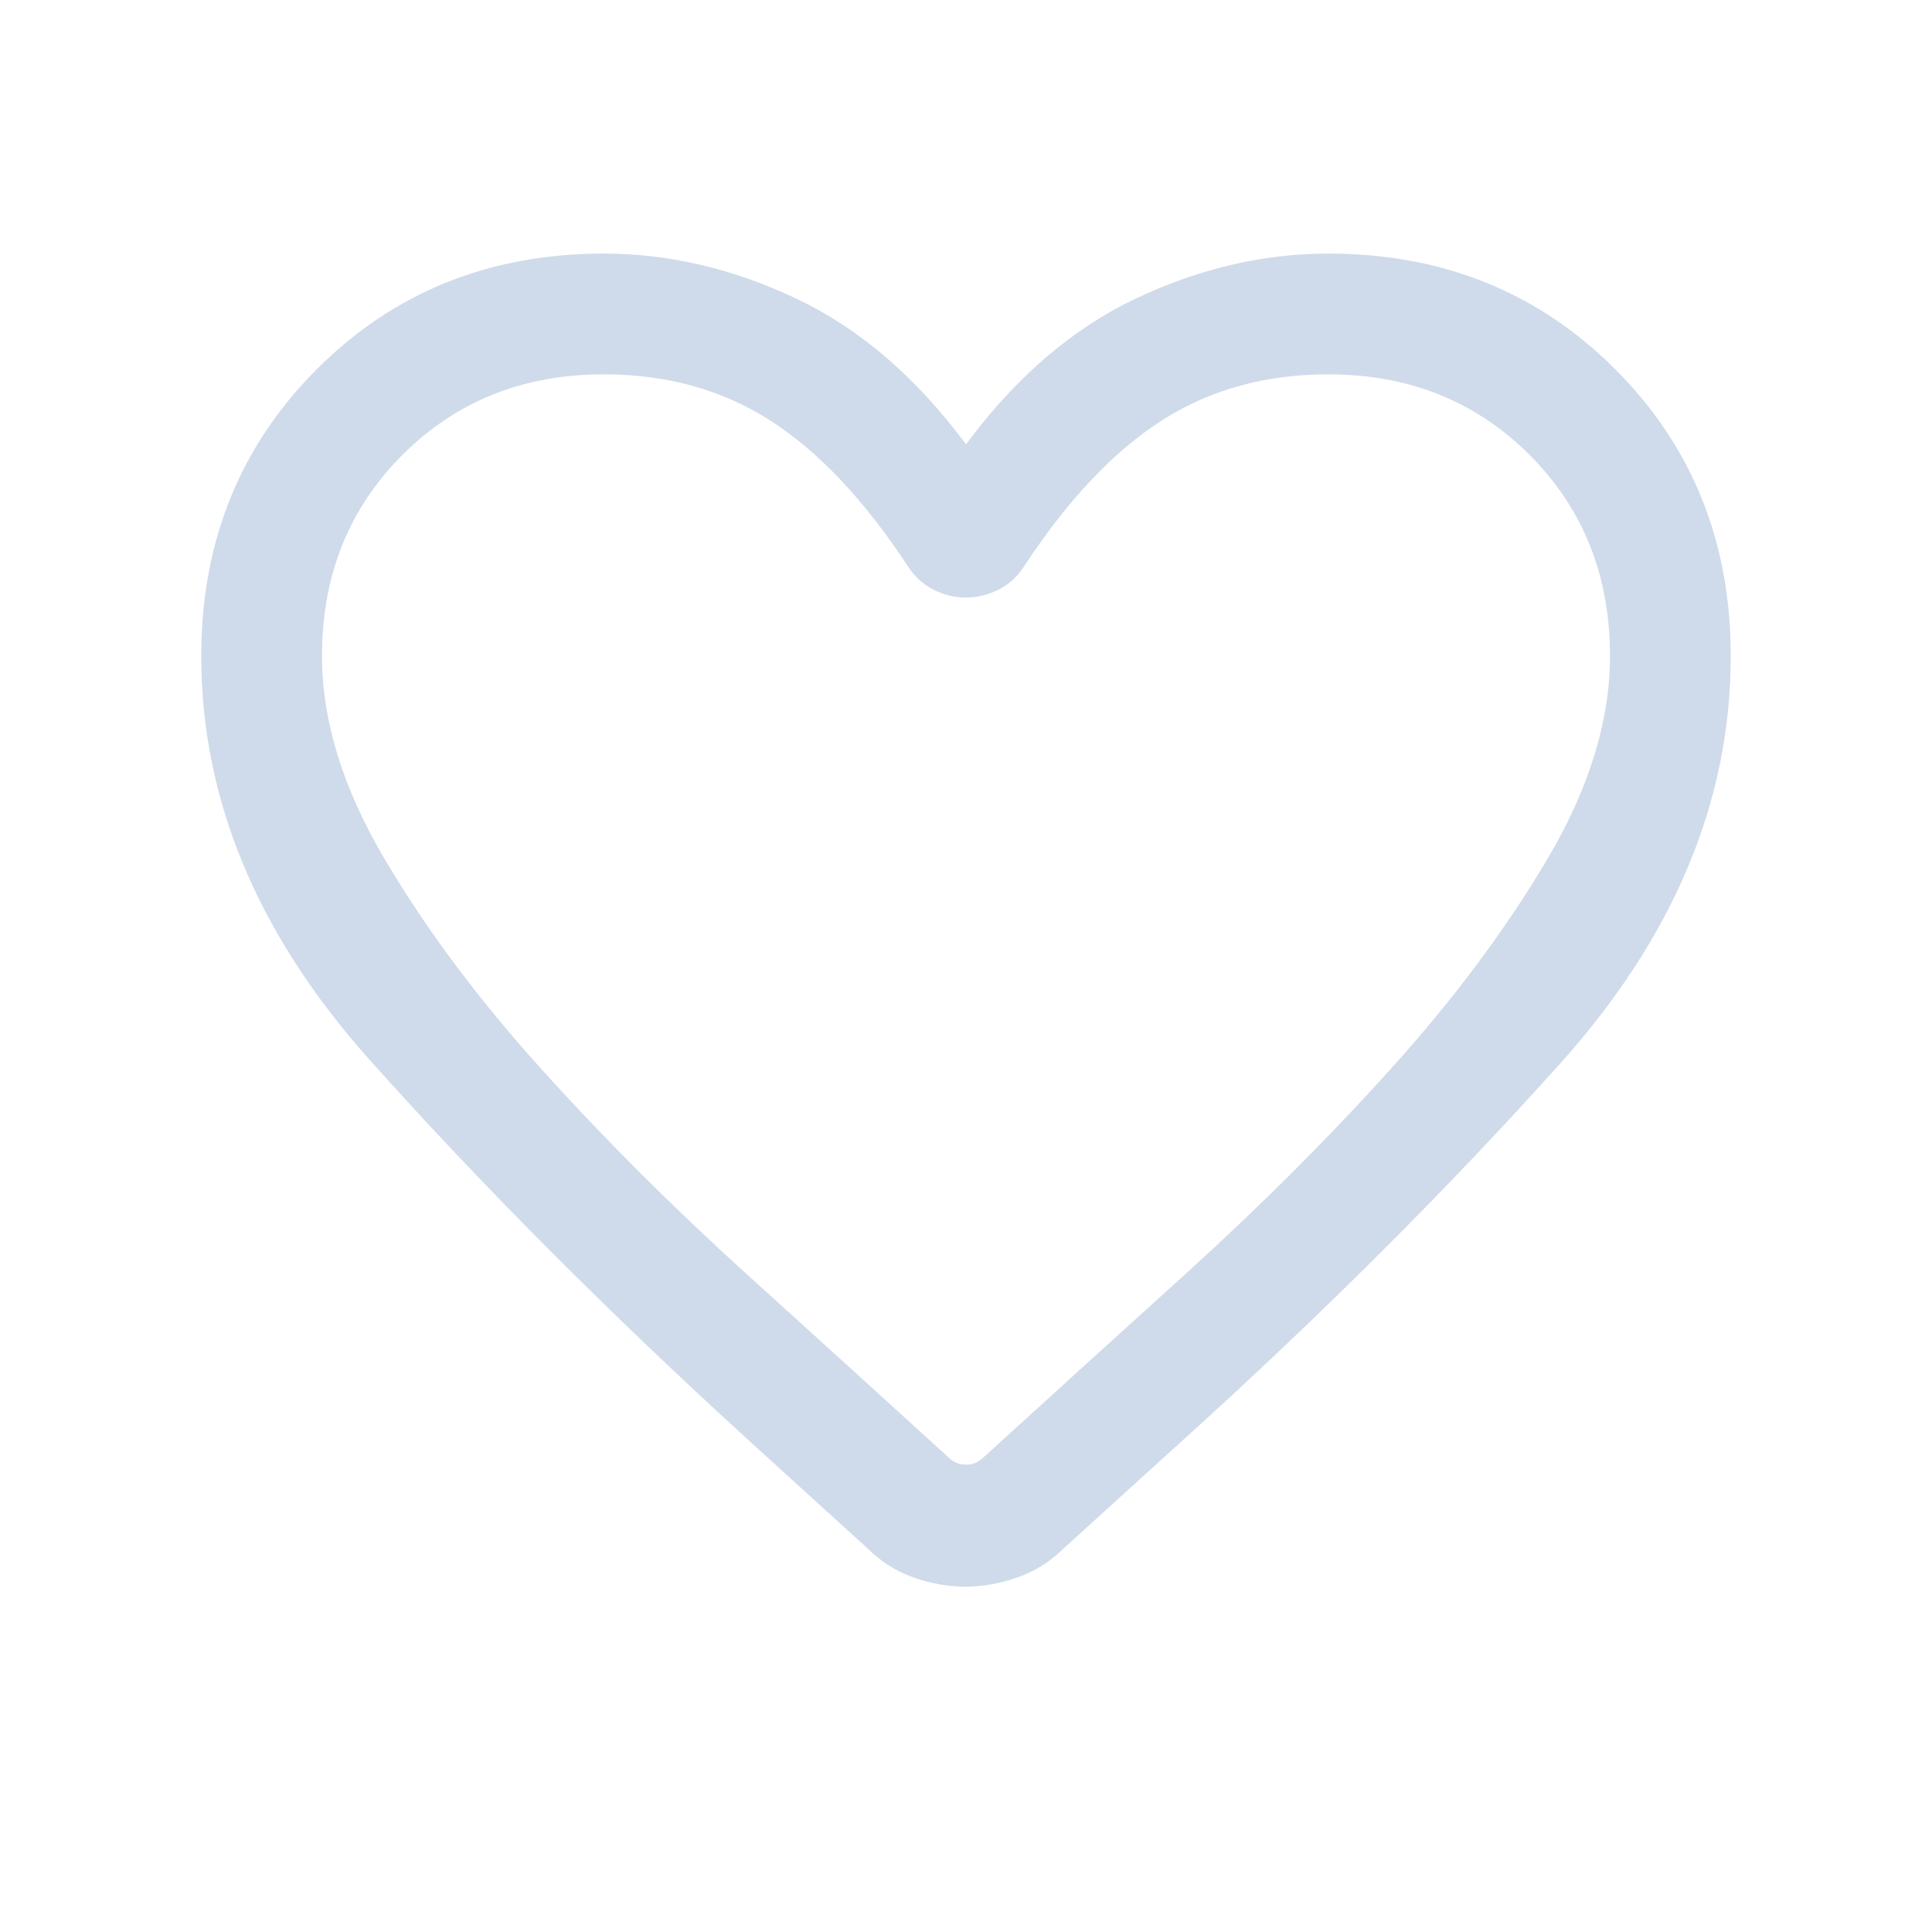
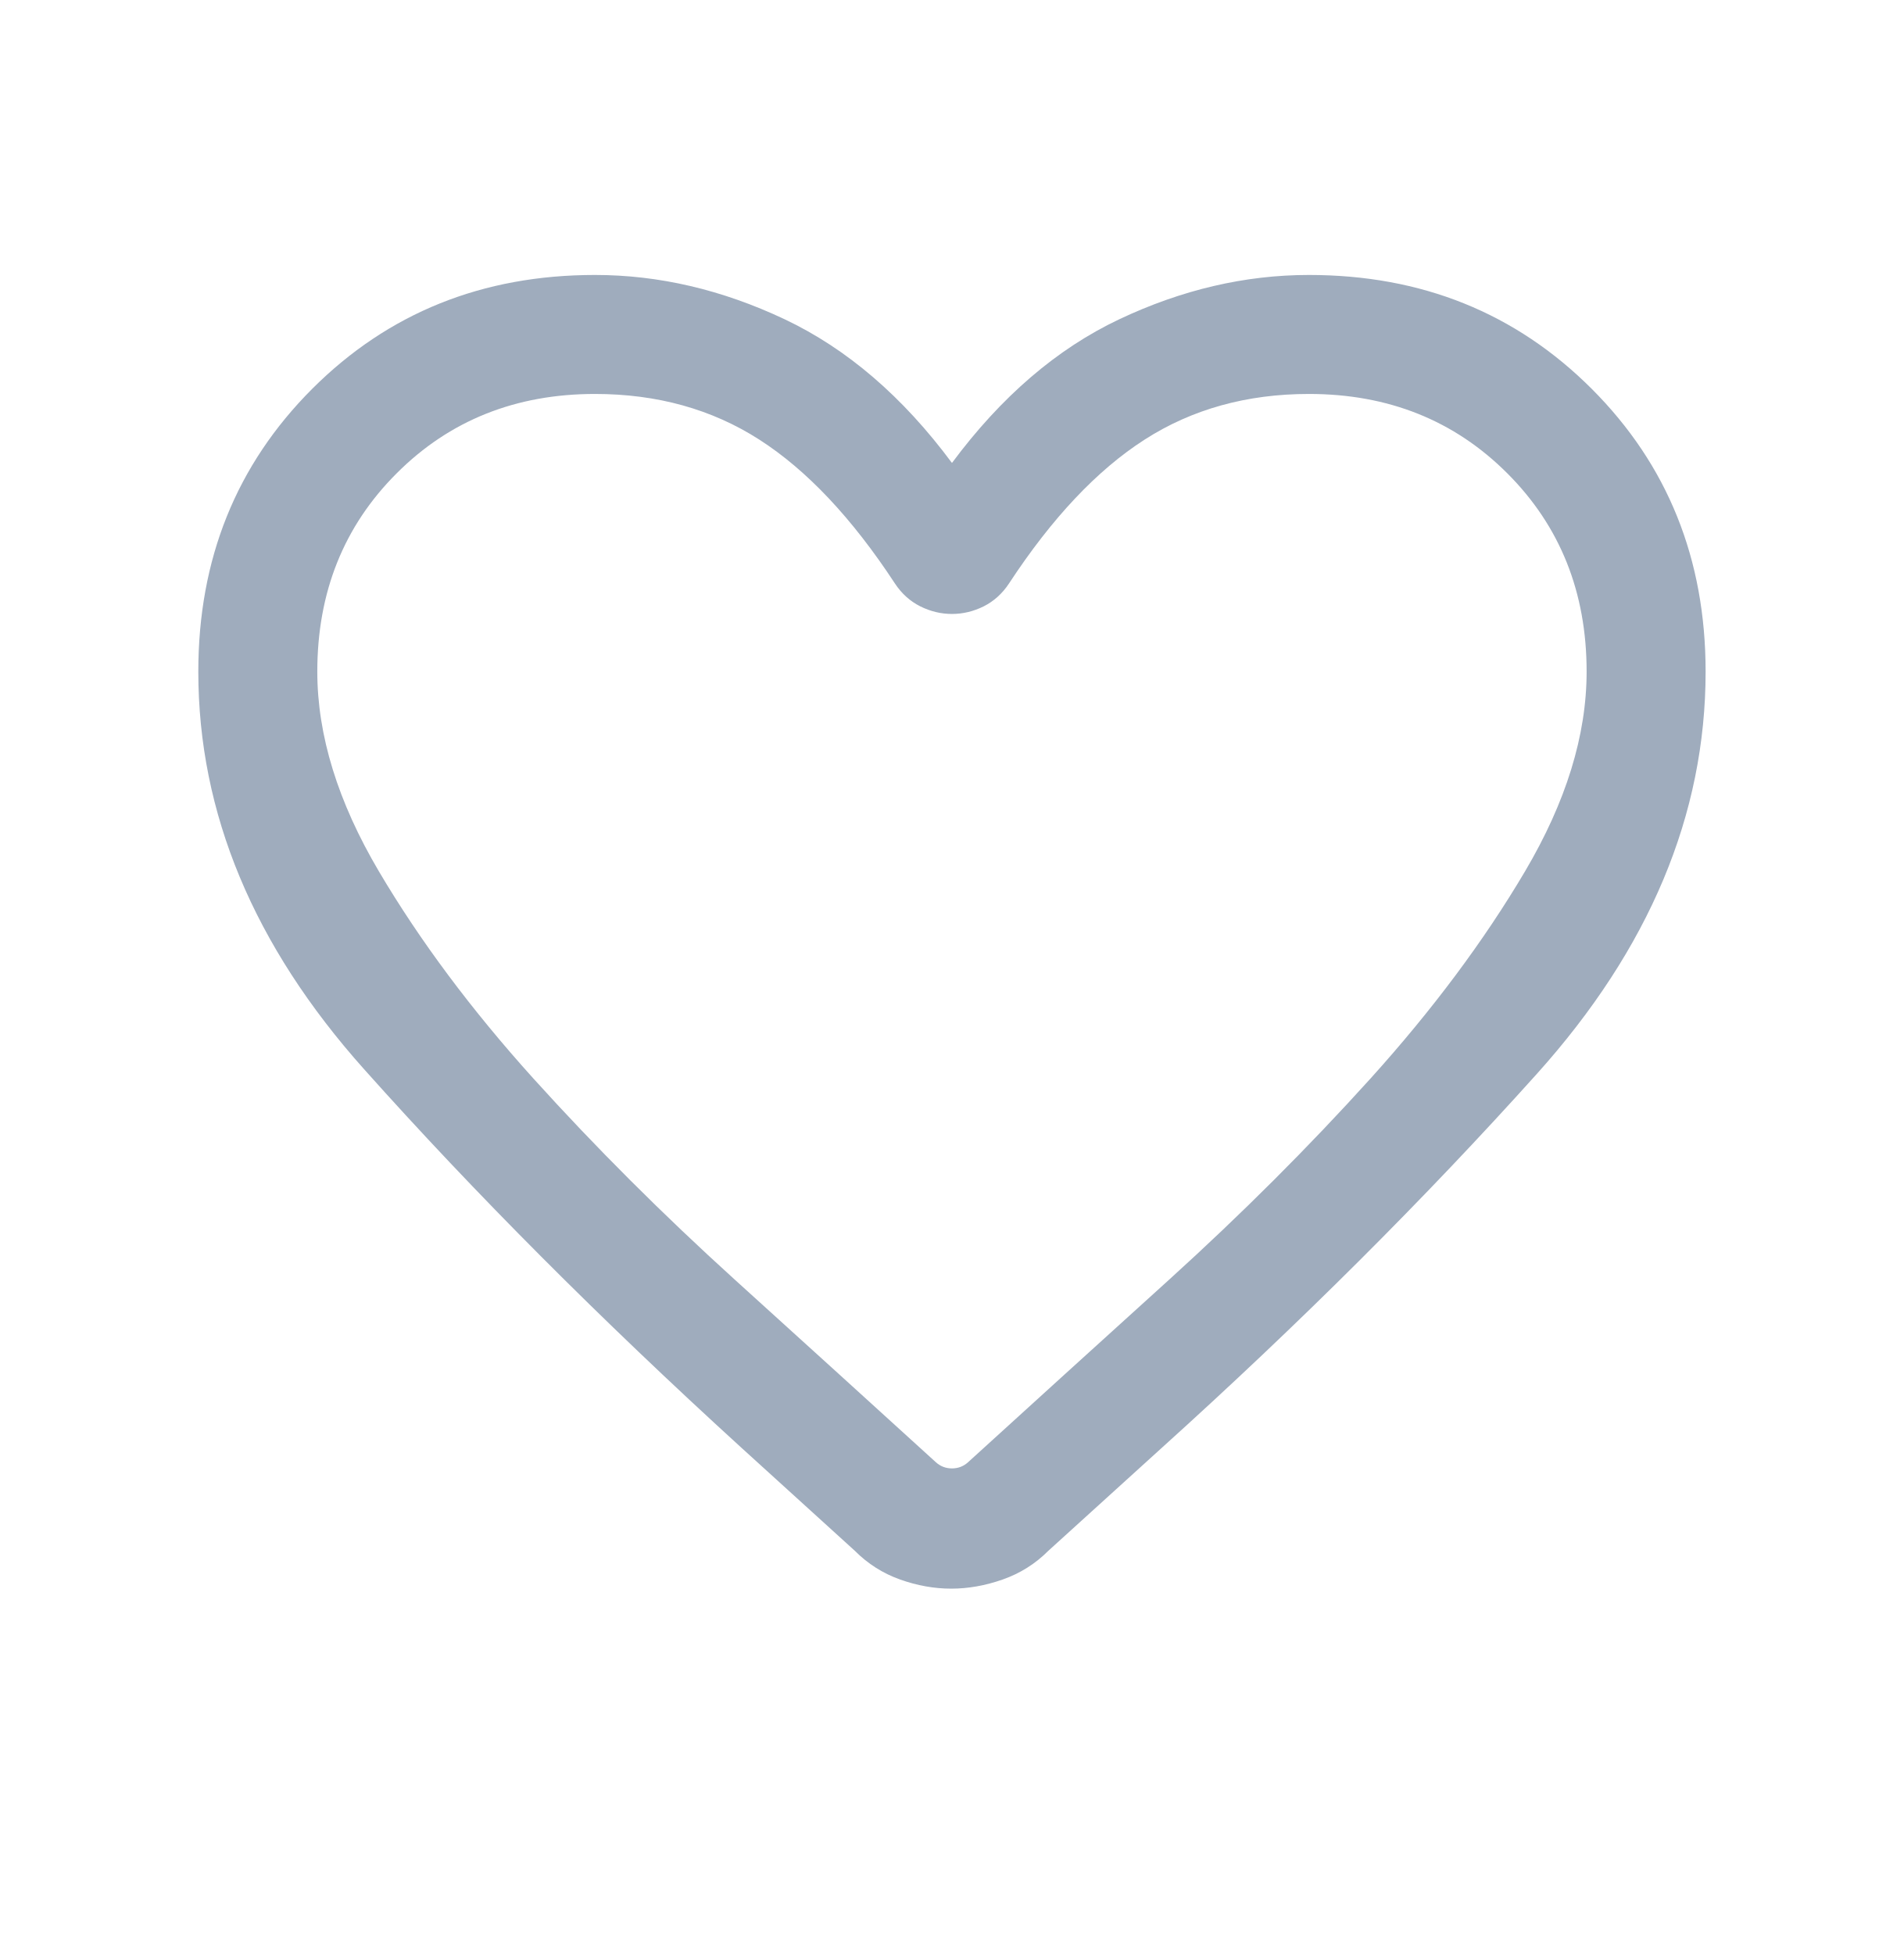
- <svg xmlns="http://www.w3.org/2000/svg" width="24" height="24" viewBox="0 0 24 24" fill="none">
-   <path d="M11.99 19.71C11.776 19.71 11.561 19.672 11.345 19.595C11.129 19.518 10.939 19.397 10.775 19.233L9.338 17.927C7.565 16.311 5.982 14.723 4.589 13.163C3.196 11.603 2.5 9.932 2.5 8.15C2.5 6.731 2.979 5.543 3.936 4.586C4.893 3.629 6.081 3.15 7.5 3.15C8.306 3.15 9.103 3.336 9.889 3.708C10.676 4.08 11.38 4.684 12 5.52C12.62 4.684 13.324 4.08 14.111 3.708C14.897 3.336 15.694 3.15 16.5 3.15C17.919 3.15 19.107 3.629 20.064 4.586C21.021 5.543 21.5 6.731 21.5 8.15C21.5 9.952 20.792 11.641 19.375 13.219C17.958 14.796 16.379 16.371 14.636 17.943L13.215 19.233C13.051 19.397 12.86 19.518 12.64 19.595C12.421 19.672 12.204 19.71 11.99 19.71ZM11.281 7.039C10.74 6.214 10.17 5.61 9.572 5.226C8.974 4.842 8.283 4.65 7.5 4.65C6.5 4.65 5.667 4.984 5 5.65C4.333 6.317 4 7.15 4 8.15C4 8.953 4.259 9.792 4.776 10.668C5.293 11.543 5.943 12.414 6.724 13.279C7.505 14.145 8.352 14.99 9.263 15.816C10.175 16.641 11.02 17.409 11.798 18.118C11.856 18.169 11.923 18.195 12 18.195C12.077 18.195 12.144 18.169 12.202 18.118C12.98 17.409 13.825 16.641 14.737 15.816C15.648 14.99 16.495 14.145 17.276 13.279C18.057 12.414 18.707 11.543 19.224 10.668C19.741 9.792 20 8.953 20 8.15C20 7.15 19.667 6.317 19 5.65C18.333 4.984 17.5 4.65 16.5 4.65C15.717 4.65 15.026 4.842 14.428 5.226C13.83 5.61 13.26 6.214 12.719 7.039C12.635 7.167 12.528 7.263 12.4 7.327C12.272 7.391 12.138 7.423 12 7.423C11.861 7.423 11.728 7.391 11.6 7.327C11.472 7.263 11.365 7.167 11.281 7.039Z" fill="#CFDBEA" />
+ <svg xmlns="http://www.w3.org/2000/svg" width="38" height="39" viewBox="0 0 38 39" fill="none">
+   <path d="M18.985 31.708C18.646 31.708 18.305 31.647 17.963 31.525C17.621 31.403 17.32 31.212 17.061 30.952L14.786 28.885C11.979 26.325 9.472 23.811 7.267 21.341C5.061 18.872 3.958 16.227 3.958 13.405C3.958 11.158 4.716 9.277 6.231 7.761C7.747 6.246 9.628 5.488 11.875 5.488C13.152 5.488 14.413 5.783 15.658 6.371C16.904 6.96 18.018 7.916 19 9.24C19.983 7.916 21.096 6.96 22.342 6.371C23.587 5.783 24.848 5.488 26.125 5.488C28.372 5.488 30.253 6.246 31.769 7.761C33.284 9.277 34.042 11.158 34.042 13.405C34.042 16.257 32.92 18.932 30.677 21.43C28.434 23.927 25.933 26.421 23.175 28.909L20.924 30.952C20.665 31.212 20.361 31.403 20.014 31.525C19.667 31.647 19.324 31.708 18.985 31.708ZM17.861 11.645C17.005 10.34 16.103 9.383 15.156 8.775C14.209 8.167 13.115 7.863 11.875 7.863C10.292 7.863 8.972 8.391 7.917 9.447C6.861 10.502 6.333 11.822 6.333 13.405C6.333 14.676 6.743 16.004 7.562 17.391C8.381 18.777 9.409 20.155 10.646 21.526C11.884 22.896 13.224 24.234 14.667 25.542C16.11 26.849 17.448 28.064 18.68 29.186C18.772 29.268 18.878 29.308 19 29.308C19.122 29.308 19.229 29.268 19.32 29.186C20.552 28.064 21.89 26.849 23.333 25.542C24.776 24.234 26.116 22.896 27.354 21.526C28.591 20.155 29.619 18.777 30.438 17.391C31.257 16.004 31.667 14.676 31.667 13.405C31.667 11.822 31.139 10.502 30.084 9.447C29.028 8.391 27.709 7.863 26.125 7.863C24.885 7.863 23.791 8.167 22.844 8.775C21.897 9.383 20.995 10.34 20.139 11.645C20.005 11.848 19.836 12 19.634 12.102C19.43 12.203 19.219 12.254 19 12.254C18.781 12.254 18.57 12.203 18.367 12.102C18.164 12 17.995 11.848 17.861 11.645Z" fill="#9FACBD" />
</svg>
